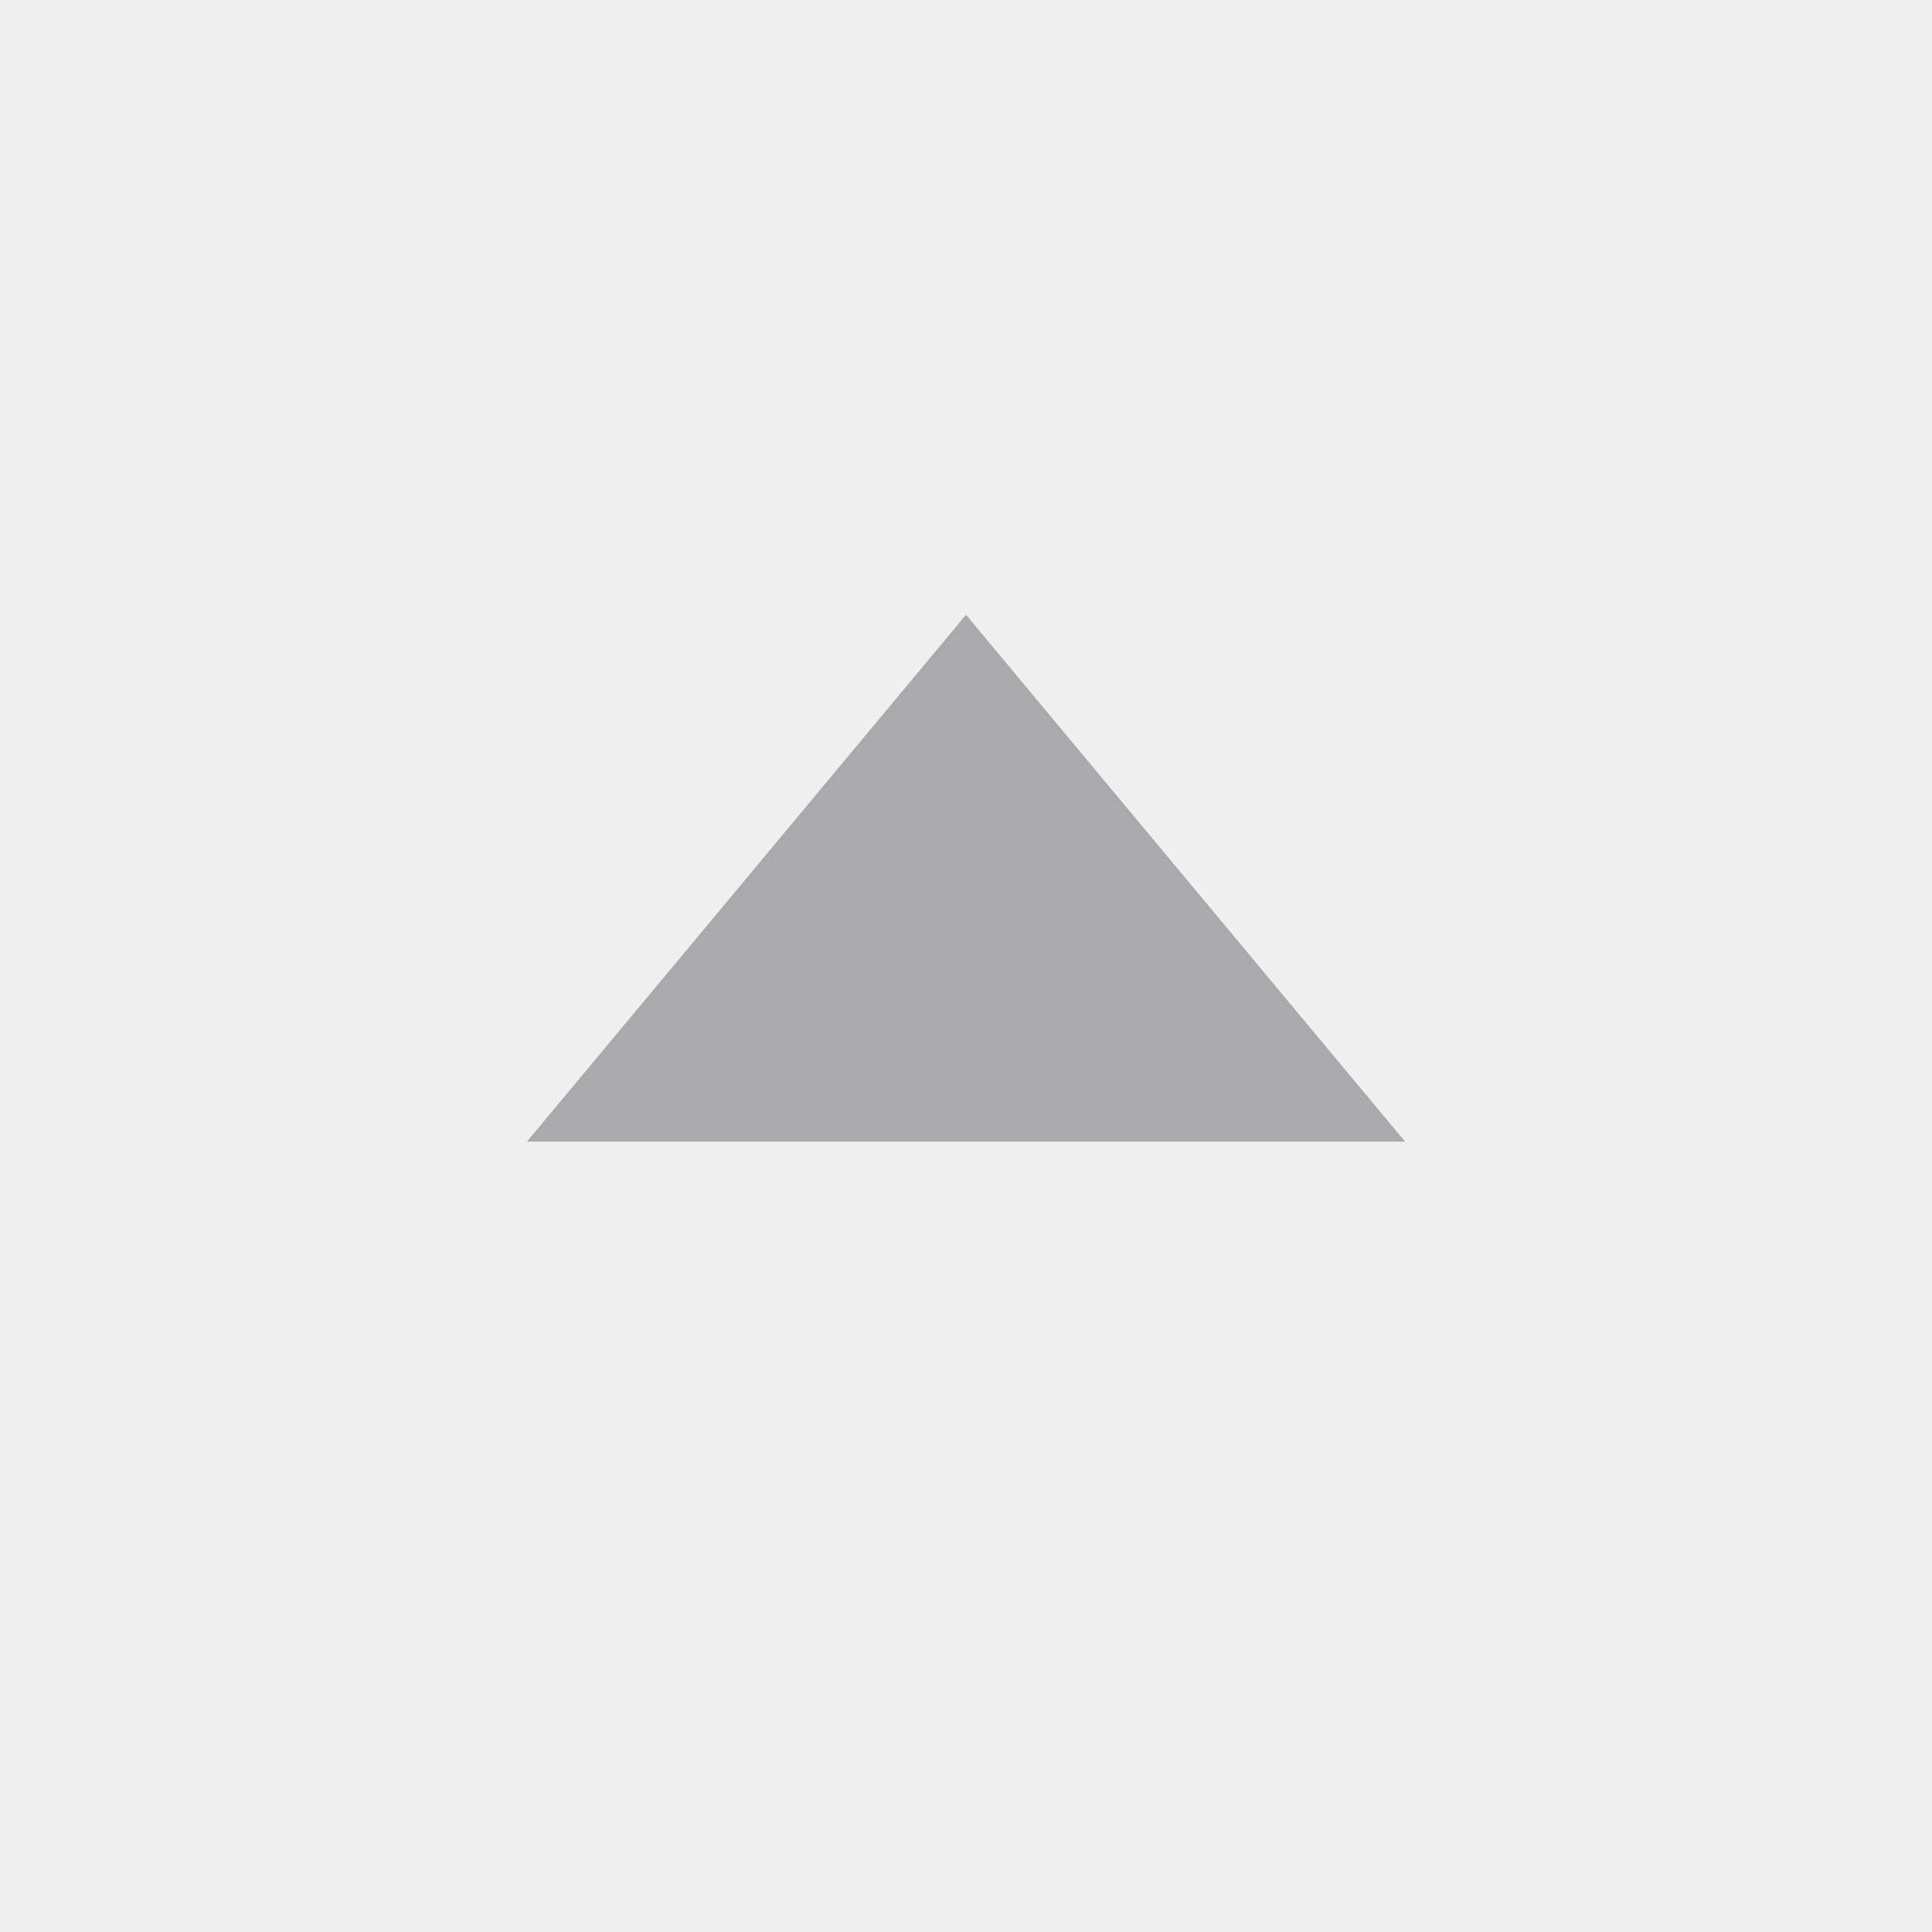
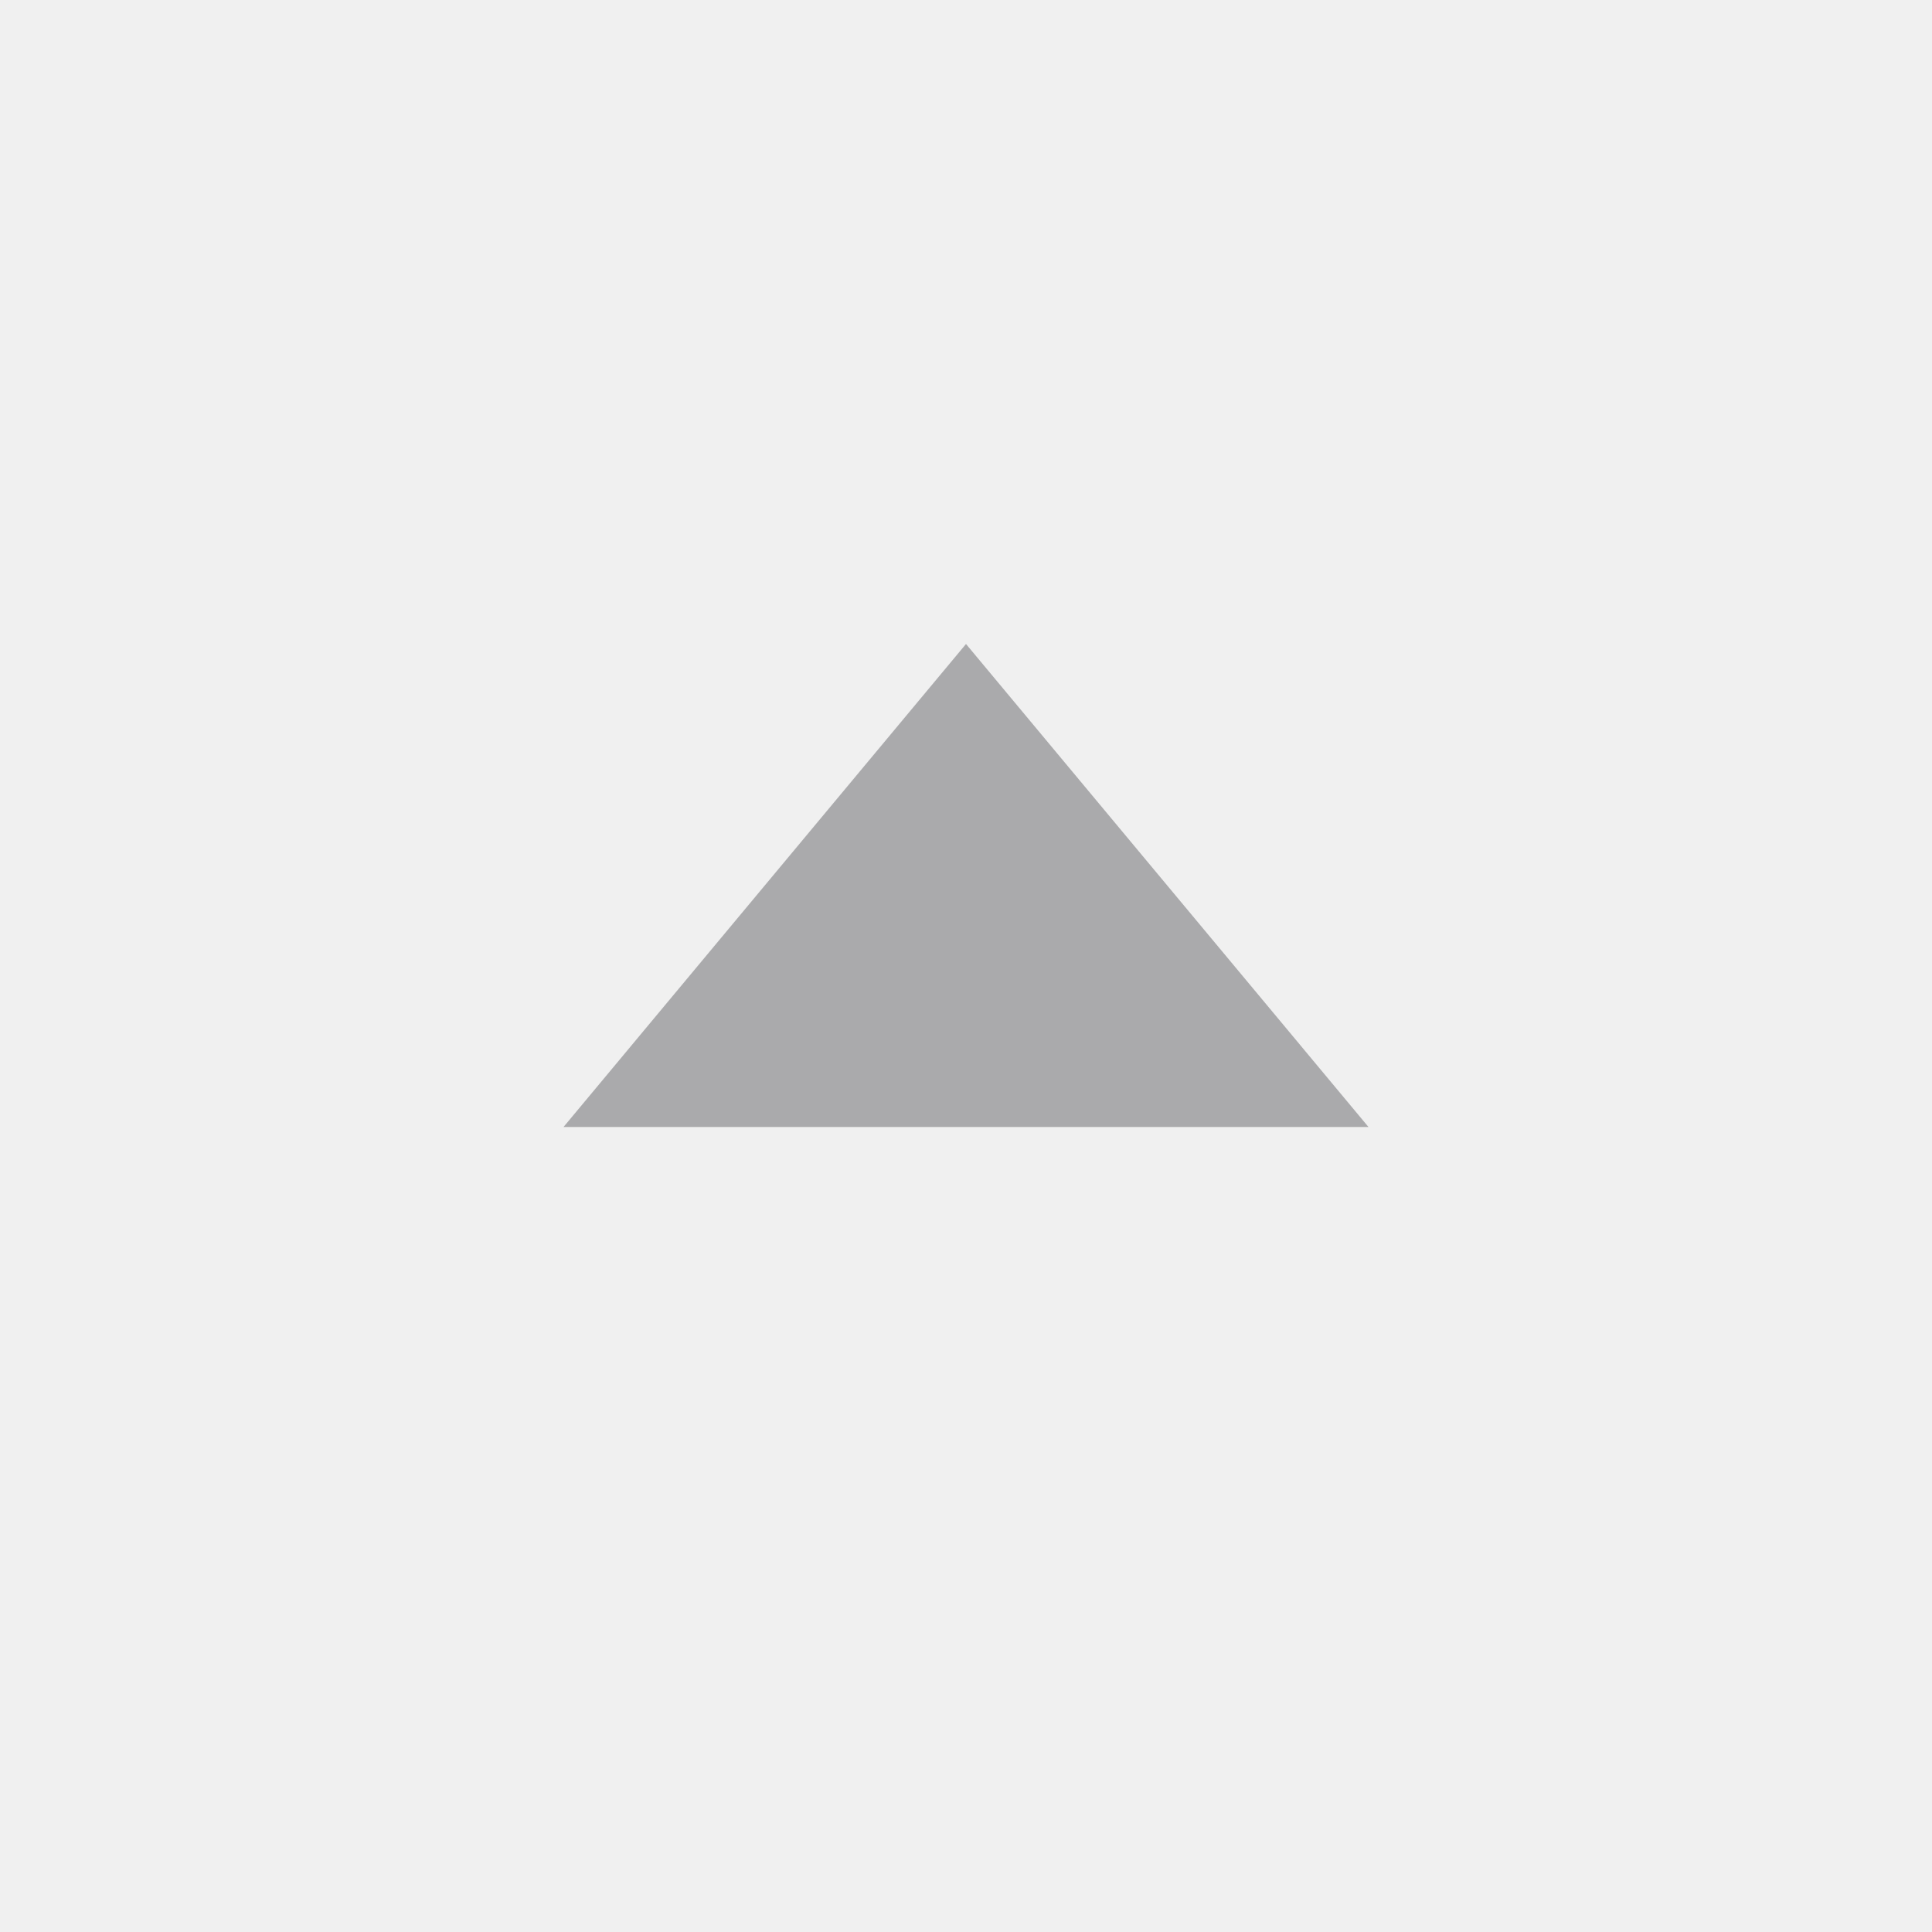
- <svg xmlns="http://www.w3.org/2000/svg" width="22" height="22" viewBox="0 0 22 22" version="1.1" id="svg840">
-   <defs id="defs834" />
-   <g style="enable-background:new" id="active-center">
-     <rect id="rect4266" width="22" height="22" x="0" y="0" style="opacity:0.001;fill:#000000;fill-opacity:1;fill-rule:nonzero;stroke:none;stroke-width:2;stroke-linecap:round;stroke-linejoin:round;stroke-miterlimit:4;stroke-dasharray:none;stroke-opacity:1" />
-     <path id="path4167" d="m 12.149,4.029 2.887,5 2.887,5 H 12.149 6.375 L 9.262,9.029 Z" transform="matrix(0.8660254,0,0,0.6,0.4788495,4.582856)" style="opacity:1;fill:#aaaaac;fill-opacity:1;fill-rule:evenodd;stroke:none;stroke-width:8;stroke-linecap:butt;stroke-linejoin:round;stroke-miterlimit:4;stroke-dasharray:none;stroke-opacity:1" />
+ <svg xmlns="http://www.w3.org/2000/svg" width="24" height="24" version="1.1" id="svg1069">
+   <defs id="defs1073" />
+   <g id="active-center">
+     <rect style="fill:#000000;opacity:.001" width="24" height="24" x="0" y="0" id="rect1040" />
+     <path style="fill-rule:evenodd;fill:#aaaaac" d="m 12,8 c 1.667,2 3.333,4 5,6 -3.333,0 -6.667,0 -10,0 1.667,-2 3.333,-4 5,-6 z" id="path1042" />
  </g>
-   <g style="enable-background:new" id="hover-center">
-     <rect style="opacity:0.001;fill:#000000;fill-opacity:1;fill-rule:nonzero;stroke:none;stroke-width:2;stroke-linecap:round;stroke-linejoin:round;stroke-miterlimit:4;stroke-dasharray:none;stroke-opacity:1" id="rect4208" width="22" height="22" x="23" y="0" />
-     <circle style="opacity:0.18;fill:#ffffff;fill-opacity:1;fill-rule:nonzero;stroke:none;stroke-width:0;stroke-linecap:square;stroke-linejoin:round;stroke-miterlimit:4;stroke-dasharray:none;stroke-dashoffset:478.437;stroke-opacity:0.4" id="circle4212" cx="34" cy="11" r="11" />
-     <path style="opacity:1;fill:#aaaaac;fill-opacity:1;fill-rule:evenodd;stroke:none;stroke-width:5.767;stroke-linecap:butt;stroke-linejoin:round;stroke-miterlimit:4;stroke-dasharray:none;stroke-opacity:1" id="path4171" d="M 34,7 36.5,10 39,13 H 34 29 l 2.5,-3 z" />
+   <g id="hover-center">
+     <rect style="fill:#000000;opacity:.001" width="24" height="24" x="24" y="0" id="rect1045" />
+     <circle style="fill:#ffffff;opacity:.18" cx="36" cy="12" id="circle1047" r="12" />
+     <path style="fill-rule:evenodd;fill:#aaaaac" d="M 36,8 41,14 H 31 Z" id="path1049" />
  </g>
-   <g style="enable-background:new" id="pressed-center">
-     <rect style="opacity:0.001;fill:#000000;fill-opacity:1;fill-rule:nonzero;stroke:none;stroke-width:2;stroke-linecap:round;stroke-linejoin:round;stroke-miterlimit:4;stroke-dasharray:none;stroke-opacity:1" id="rect4164" width="22" height="22" x="46" y="0" />
-     <circle style="opacity:0.28;fill:#ffffff;fill-opacity:1;fill-rule:nonzero;stroke:none;stroke-width:0;stroke-linecap:square;stroke-linejoin:round;stroke-miterlimit:4;stroke-dasharray:none;stroke-dashoffset:478.437;stroke-opacity:0.4" id="path4202" cx="57" cy="11" r="11" />
-     <path id="path4173" d="M 57,7 59.5,10 62,13 H 57 52 l 2.5,-3 z" style="opacity:1;fill:#aaaaac;fill-opacity:1;fill-rule:evenodd;stroke:none;stroke-width:5.767;stroke-linecap:butt;stroke-linejoin:round;stroke-miterlimit:4;stroke-dasharray:none;stroke-opacity:1" />
+   <g id="pressed-center">
+     <rect style="fill:#000000;opacity:.001" width="24" height="24" x="48" y="0" id="rect1052" />
+     <circle style="fill:#ffffff;opacity:.28" cx="60" cy="12" id="circle1054" r="12" />
+     <path style="fill-rule:evenodd;fill:#aaaaac" d="m 60,8 c 1.667,2 3.333,4 5,6 -3.333,0 -6.667,0 -10,0 1.667,-2 3.333,-4 5,-6 z" id="path1056" />
  </g>
-   <g style="enable-background:new" id="inactive-center">
-     <rect style="opacity:0.001;fill:#000000;fill-opacity:1;fill-rule:nonzero;stroke:none;stroke-width:2;stroke-linecap:round;stroke-linejoin:round;stroke-miterlimit:4;stroke-dasharray:none;stroke-opacity:1" id="rect4179" width="22" height="22" x="69" y="0" />
-     <path style="opacity:0.25;fill:#ffffff;fill-opacity:1;fill-rule:evenodd;stroke:none;stroke-width:8;stroke-linecap:butt;stroke-linejoin:round;stroke-miterlimit:4;stroke-dasharray:none;stroke-opacity:1" id="path4181" d="m 12.149,4.029 2.887,5 2.887,5 H 12.149 6.375 L 9.262,9.029 Z" transform="matrix(0.8660254,0,0,0.6,69.47885,4.582856)" />
+   <g id="inactive-center">
+     <rect style="fill:#000000;opacity:.001" width="24" height="24" x="72" y="0" id="rect1059" />
+     <path style="opacity:0.5;fill-rule:evenodd;fill:#aaaaac" d="m 84,8 c 1.667,2 3.333,4 5,6 -3.333,0 -6.667,0 -10,0 1.667,-2 3.333,-4 5,-6 z" id="path1061" />
  </g>
-   <g style="enable-background:new" id="deactivated-center">
-     <rect style="opacity:0.001;fill:#000000;fill-opacity:1;fill-rule:nonzero;stroke:none;stroke-width:2;stroke-linecap:round;stroke-linejoin:round;stroke-miterlimit:4;stroke-dasharray:none;stroke-opacity:1" id="rect4183" width="22" height="22" x="92" y="0" />
-     <path style="opacity:0.25;fill:#ffffff;fill-opacity:1;fill-rule:evenodd;stroke:none;stroke-width:8;stroke-linecap:butt;stroke-linejoin:round;stroke-miterlimit:4;stroke-dasharray:none;stroke-opacity:1" id="path4185" d="m 12.149,4.029 2.887,5 2.887,5 H 12.149 6.375 L 9.262,9.029 Z" transform="matrix(0.8660254,0,0,0.6,92.47885,4.582856)" />
+   <g id="deactivated-center">
+     <rect style="fill:#000000;opacity:.001" width="24" height="24" x="96" y="0" id="rect1064" />
+     <path style="opacity:0.5;fill-rule:evenodd;fill:#aaaaac" d="m 108,8 5,6 h -10 z" id="path1066" />
  </g>
</svg>
